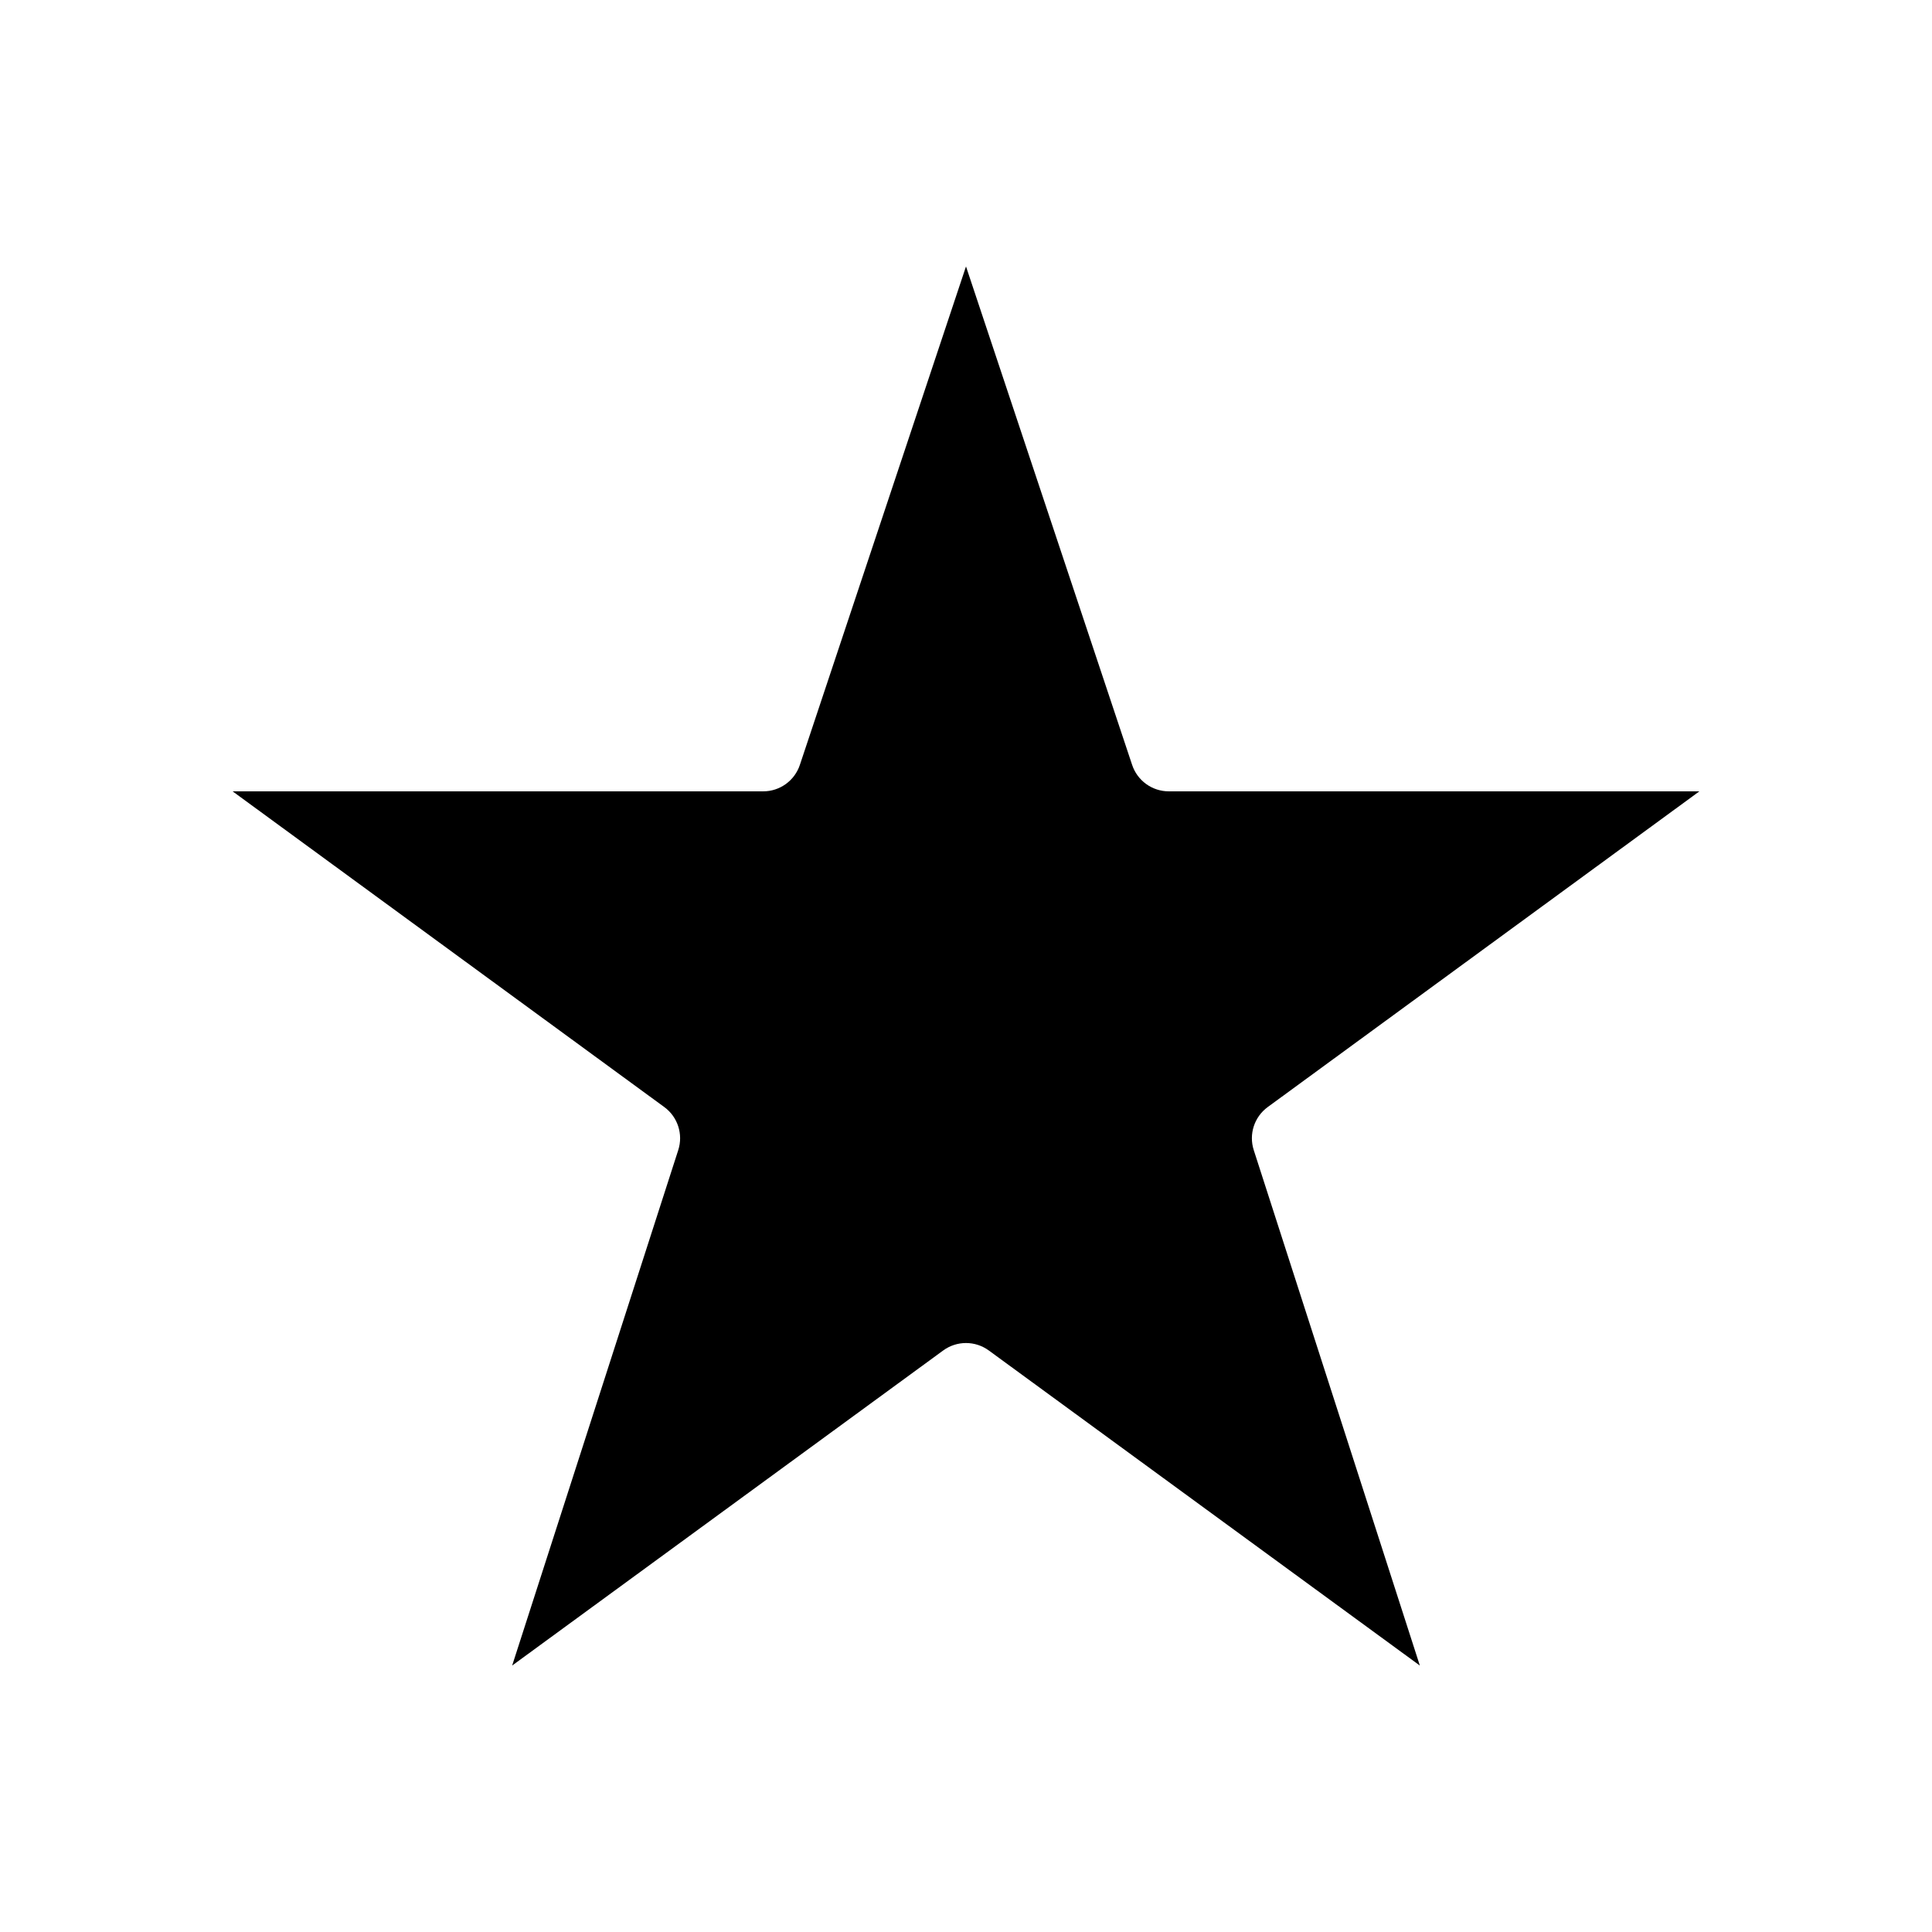
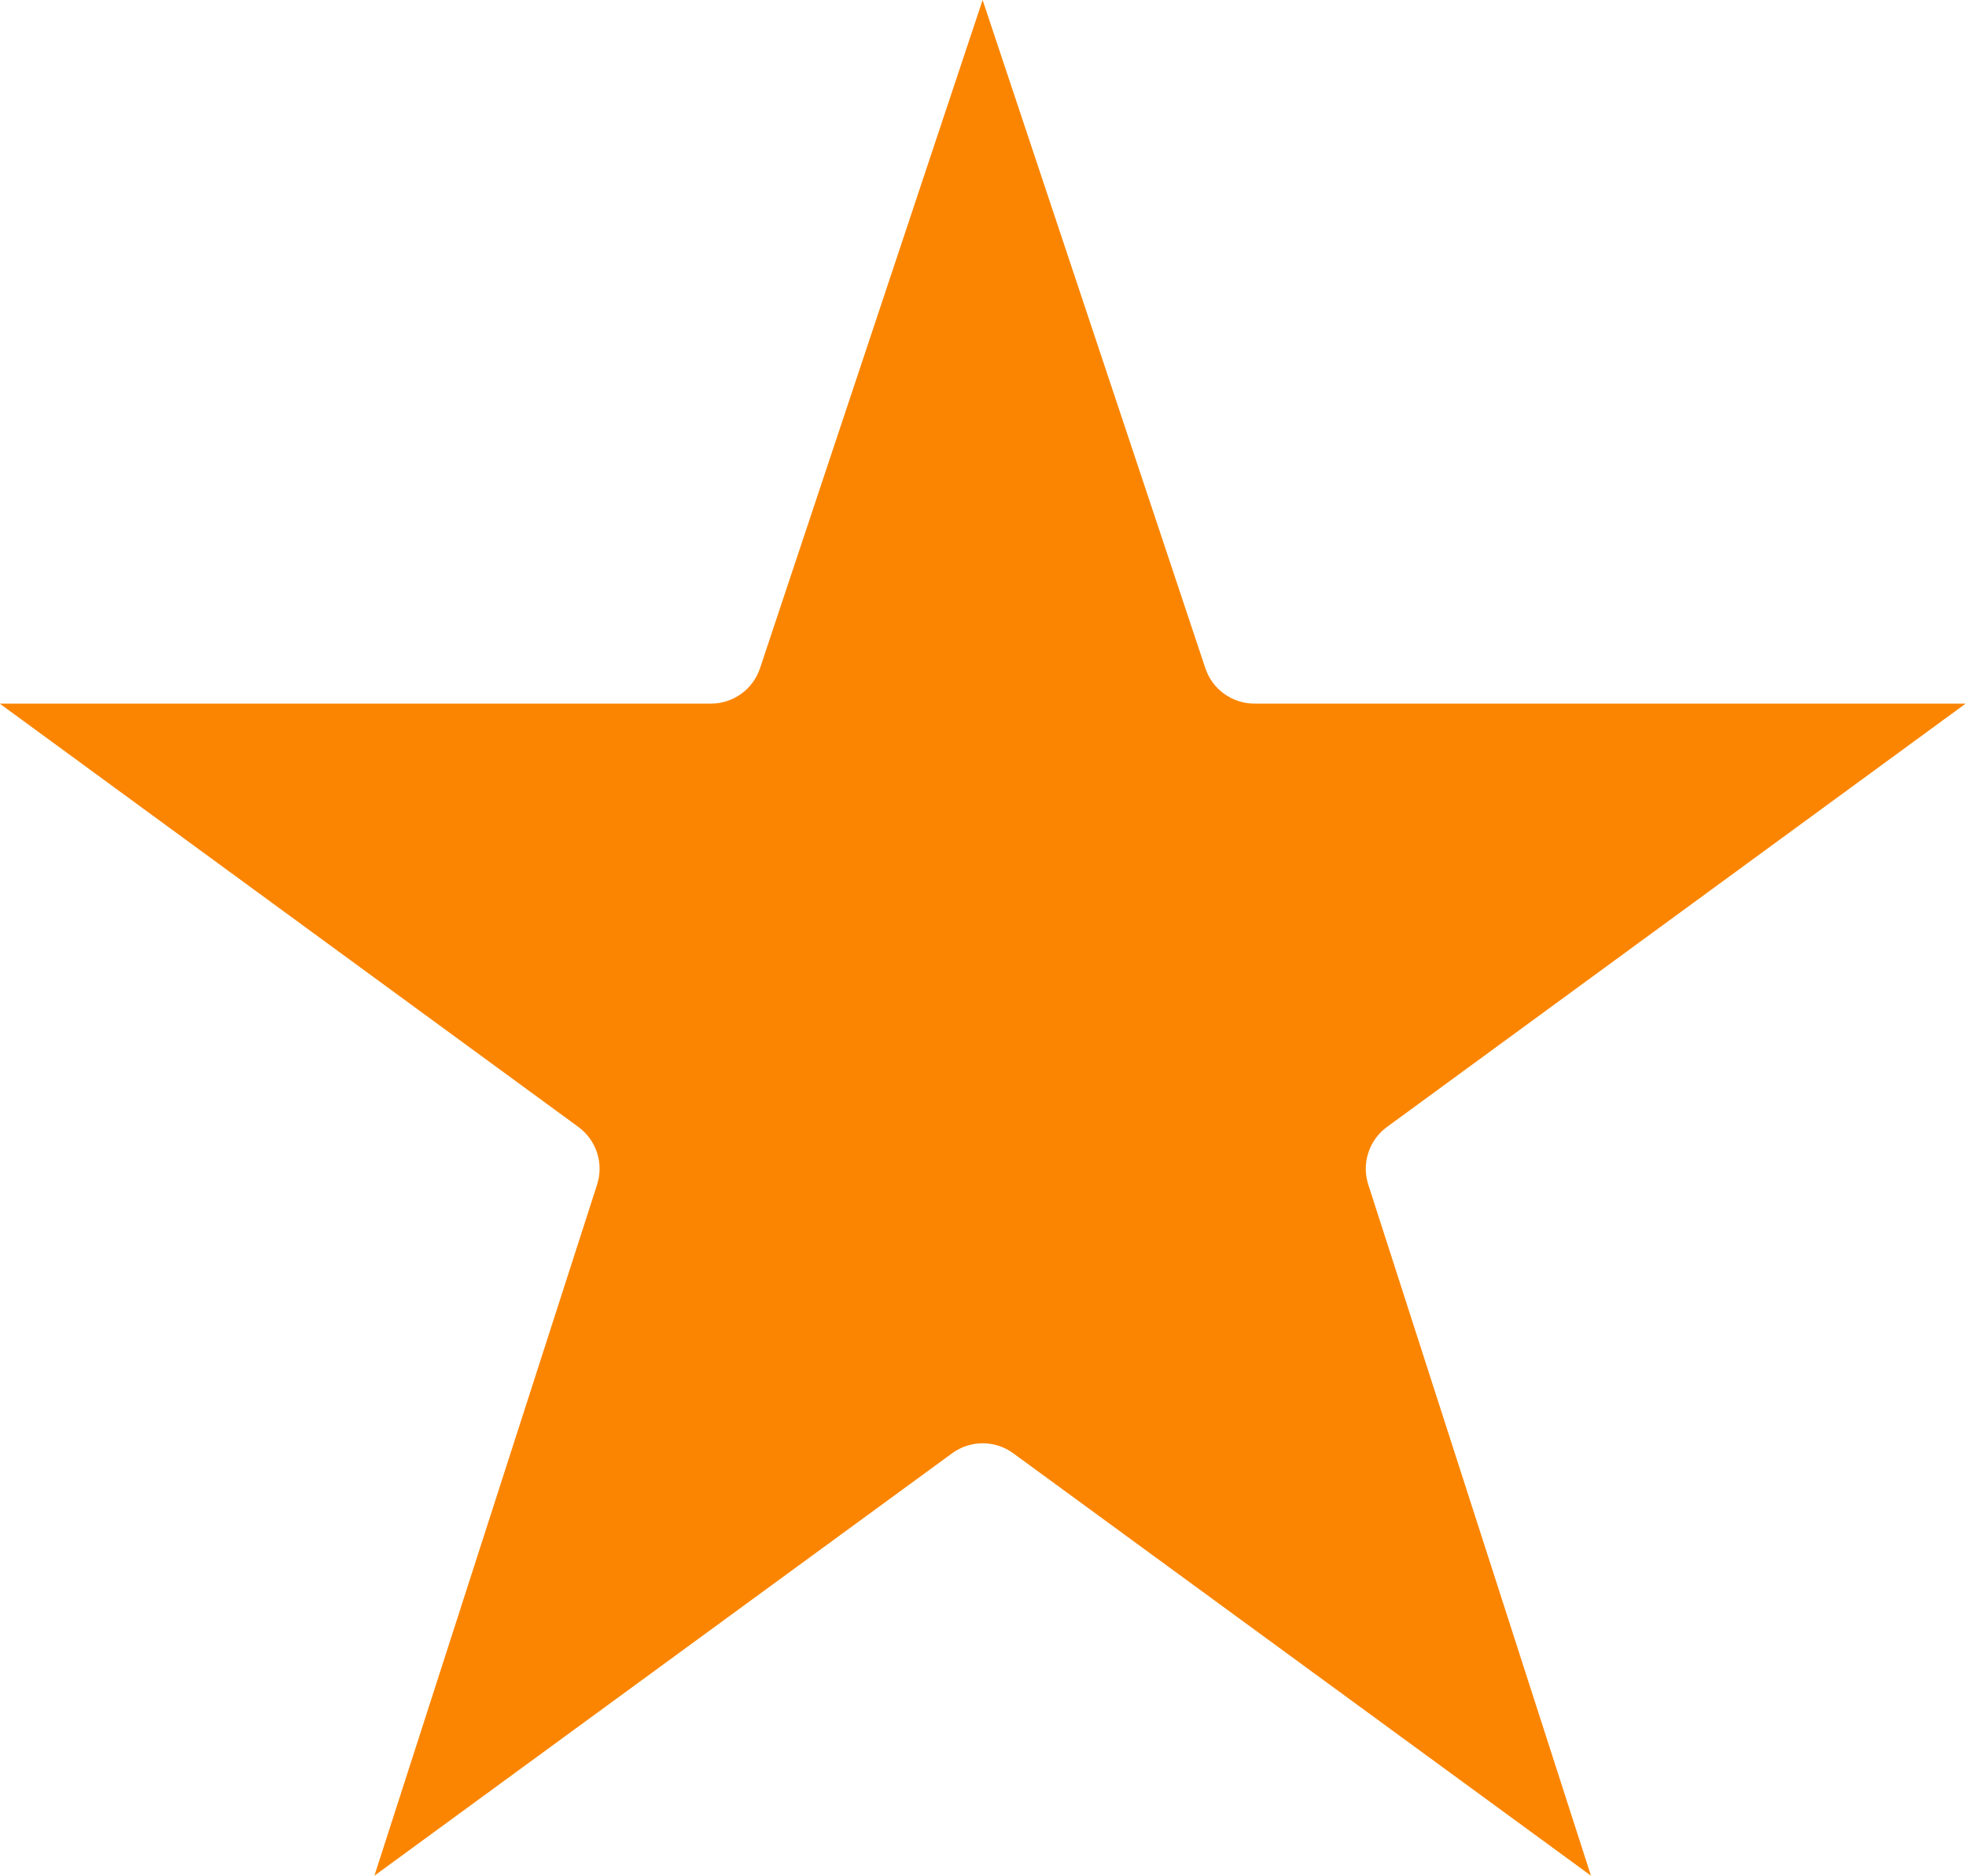
- <svg xmlns="http://www.w3.org/2000/svg" version="1.1" x="0px" y="0px" viewBox="0 0 100 100">
-   <g transform="translate(0,-952.3622)">
-     <path style="text-indent:0;text-transform:none;direction:ltr;block-progression:tb;baseline-shift:baseline;color:#000000;enable-background:accumulate;" d="m 50,966.153 8.596,25.791 a 2,2 0 0 0 1.903,1.378 l 27.461,0 -22.343,16.341 a 2,2 0 0 0 -0.722,2.231 l 8.596,26.677 -22.31,-16.308 a 2,2 0 0 0 -2.362,0 l -22.31,16.308 8.596,-26.677 a 2,2 0 0 0 -0.722,-2.231 l -22.343,-16.341 27.461,0 a 2,2 0 0 0 1.903,-1.378 l 8.596,-25.791 z" fill="#000000" fill-opacity="1" fill-rule="evenodd" stroke="none" marker="none" visibility="visible" display="inline" overflow="visible" />
+ <svg xmlns="http://www.w3.org/2000/svg" width="15.726" height="15" viewBox="0 0 15.726 15">
+   <g id="filled_star" data-name="filled star" transform="translate(0 0)">
+     <path id="Path_1" data-name="Path 1" d="M19.9,966.153l1.781,5.342a.414.414,0,0,0,.394.285h5.688l-4.628,3.385a.414.414,0,0,0-.15.462l1.781,5.526-4.621-3.378a.414.414,0,0,0-.489,0l-4.621,3.378,1.781-5.526a.414.414,0,0,0-.15-.462l-4.628-3.385h5.688a.414.414,0,0,0,.394-.285l1.78-5.342Z" transform="translate(-12.04 -966.153)" fill="#fb8500" fill-rule="evenodd" />
  </g>
</svg>
